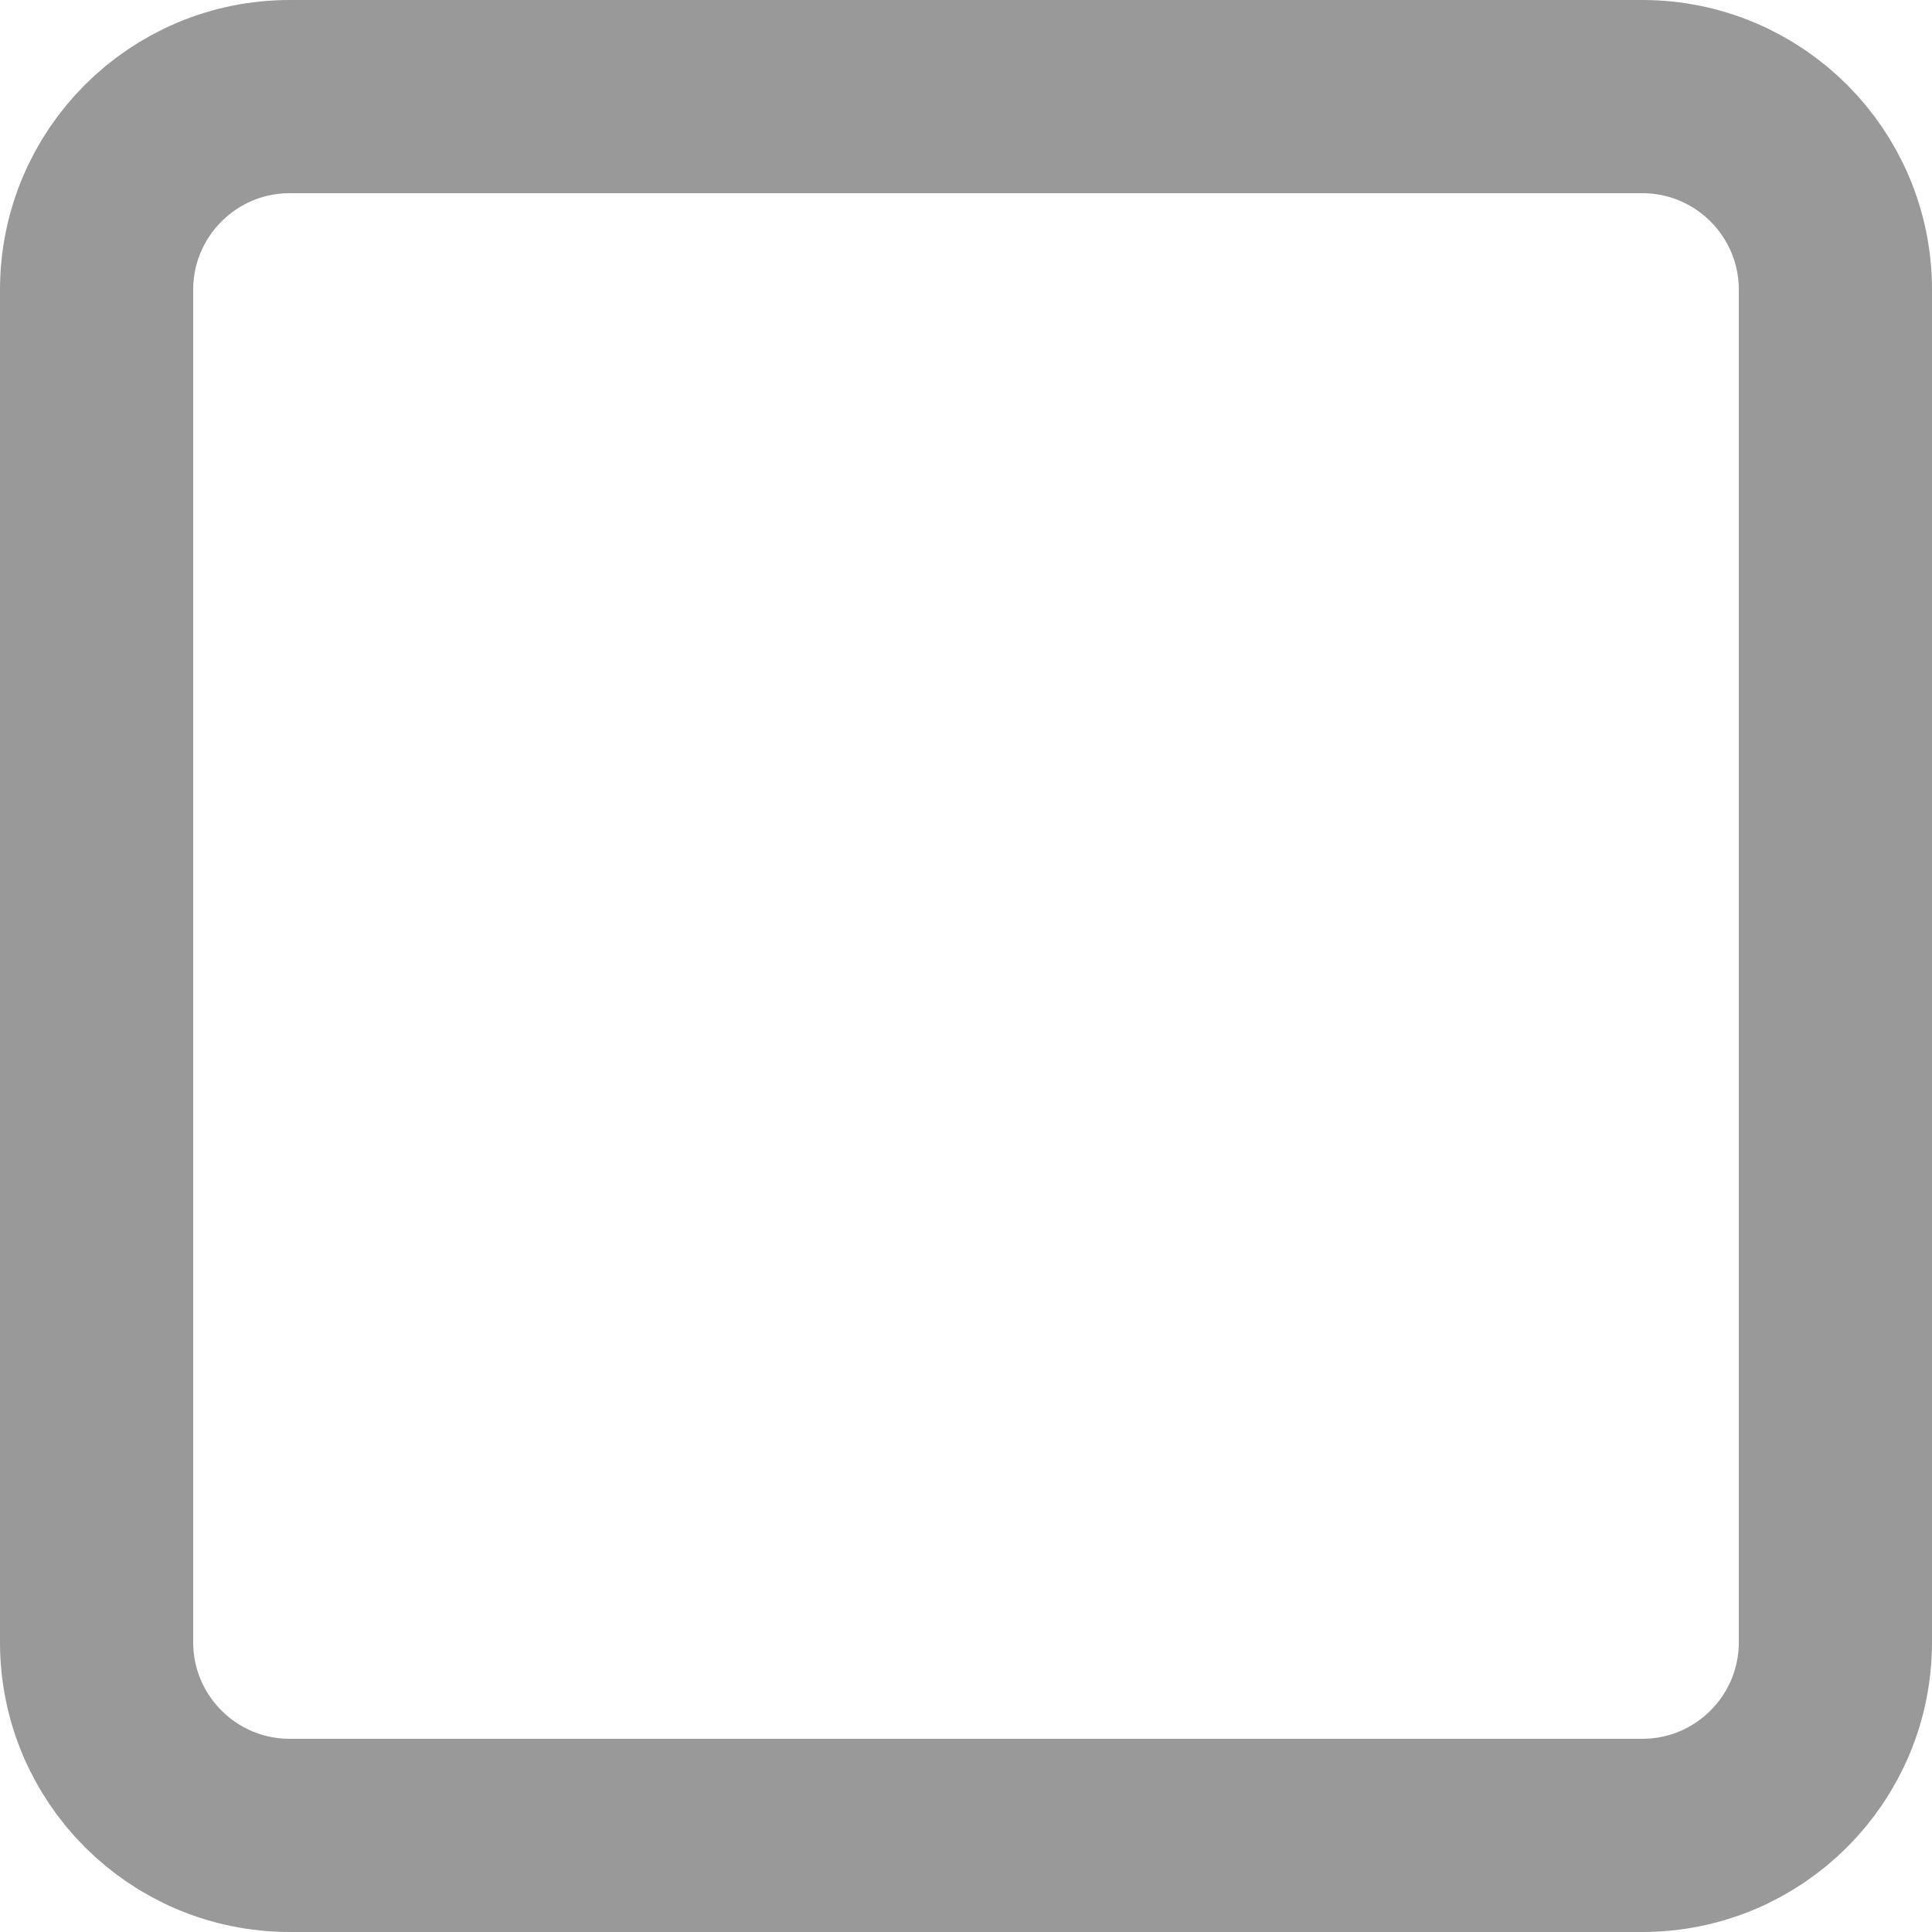
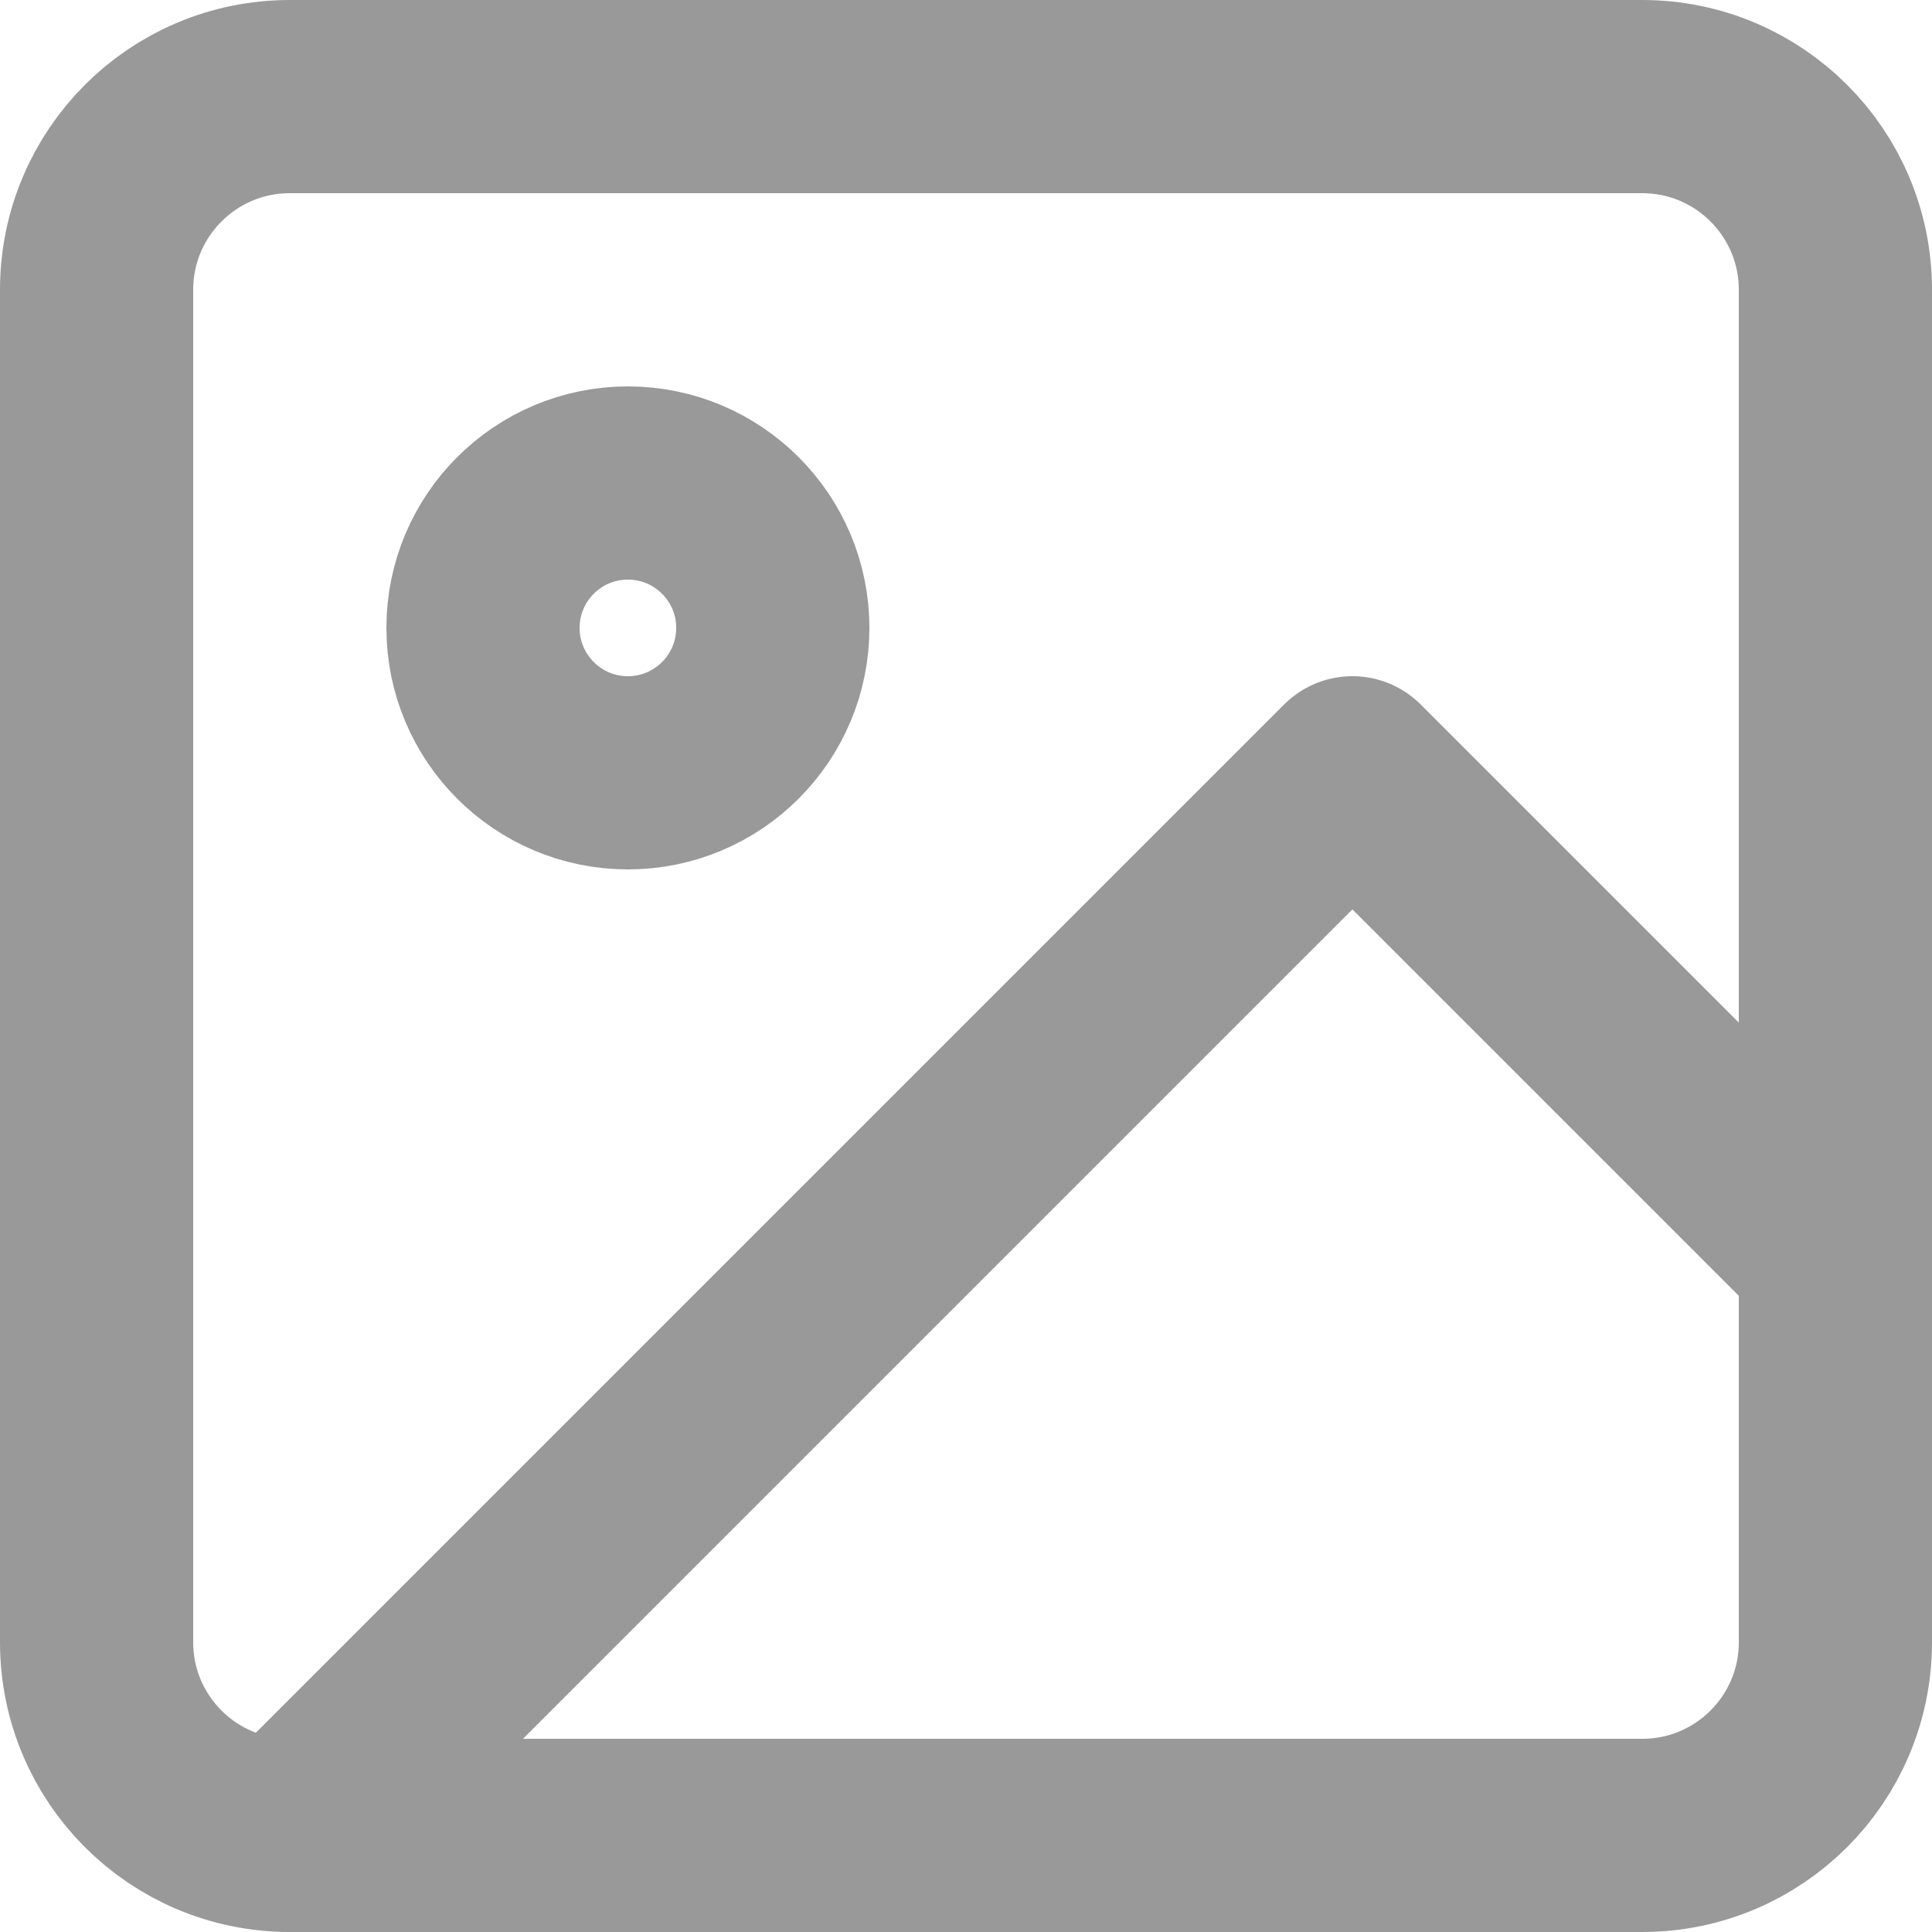
<svg xmlns="http://www.w3.org/2000/svg" width="20" height="20" viewBox="0 0 20 20" fill="none">
+   <path d="M3 19L14 8L19 13" stroke="#999999" stroke-width="2" stroke-linecap="round" stroke-linejoin="round" />
  <path d="M17 1H3C1.895 1 1 1.895 1 3V17C1 18.105 1.895 19 3 19H17C18.105 19 19 18.105 19 17V3C19 1.895 18.105 1 17 1Z" stroke="#999999" stroke-width="2" stroke-linecap="round" stroke-linejoin="round" />
+   <path d="M6.5 8C7.328 8 8 7.328 8 6.5C8 5.672 7.328 5 6.5 5C5.672 5 5 5.672 5 6.5C5 7.328 5.672 8 6.5 8Z" stroke="#999999" stroke-width="2" stroke-linecap="round" stroke-linejoin="round" />
</svg>
